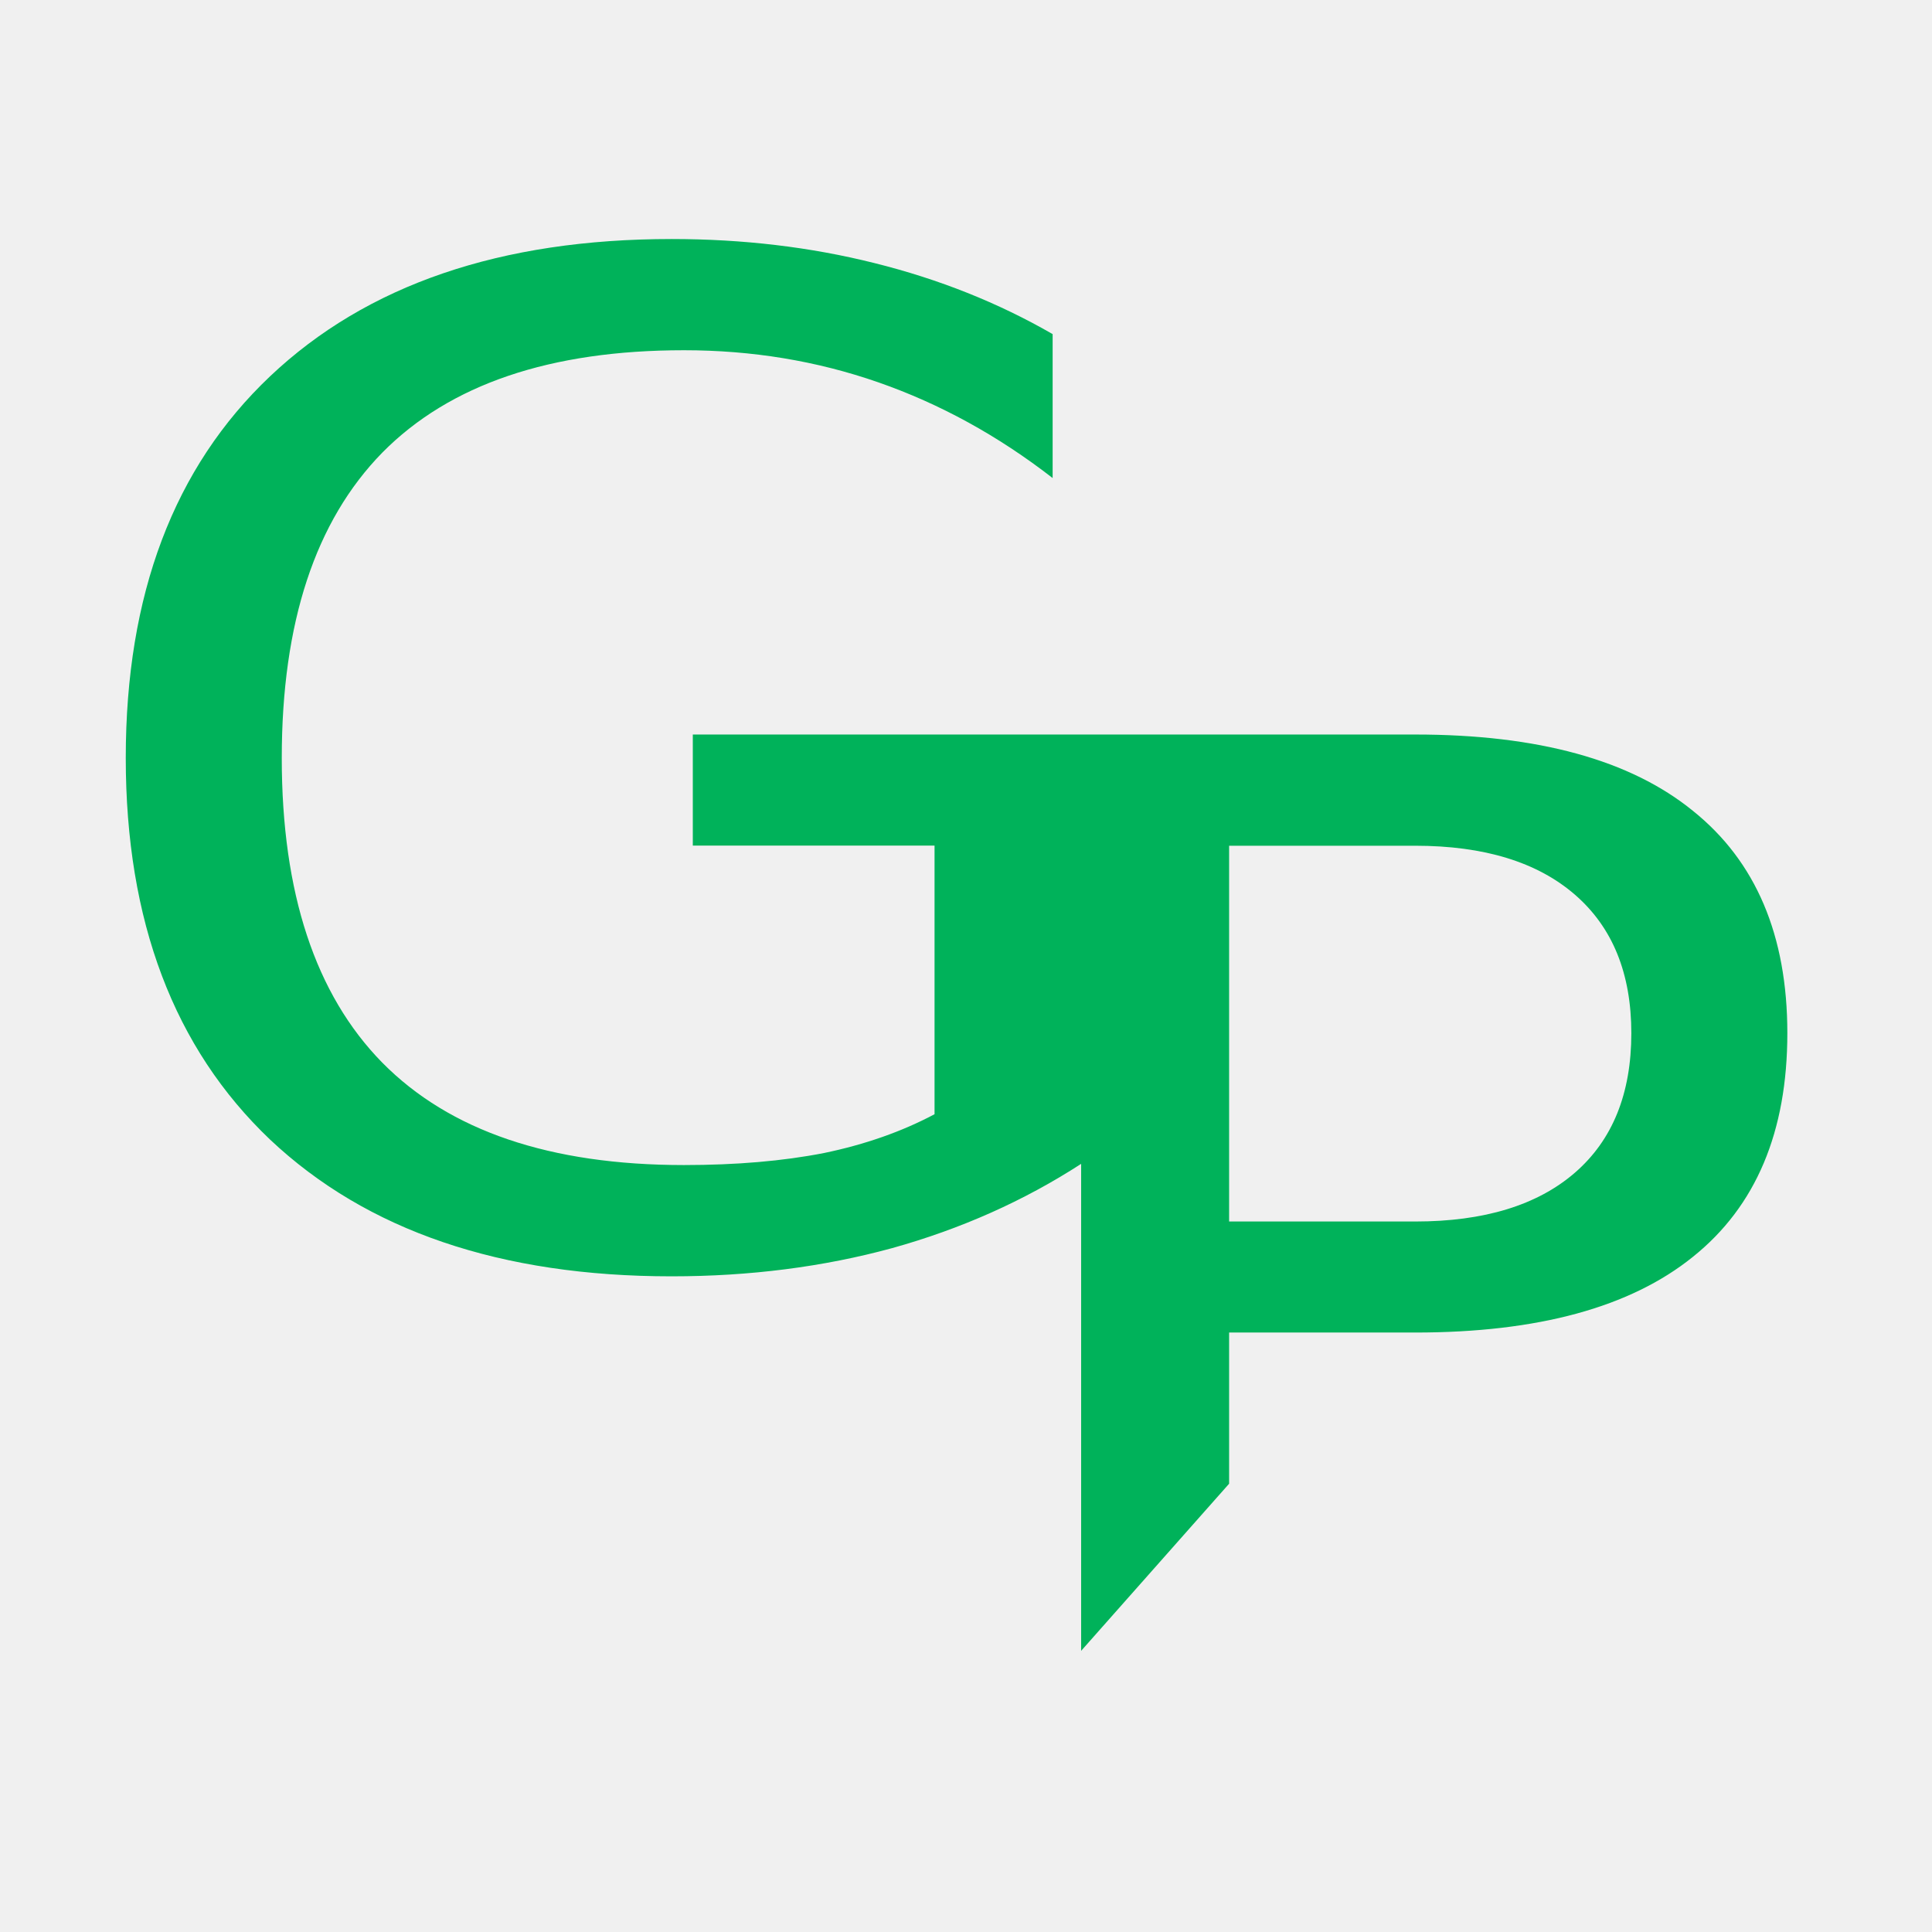
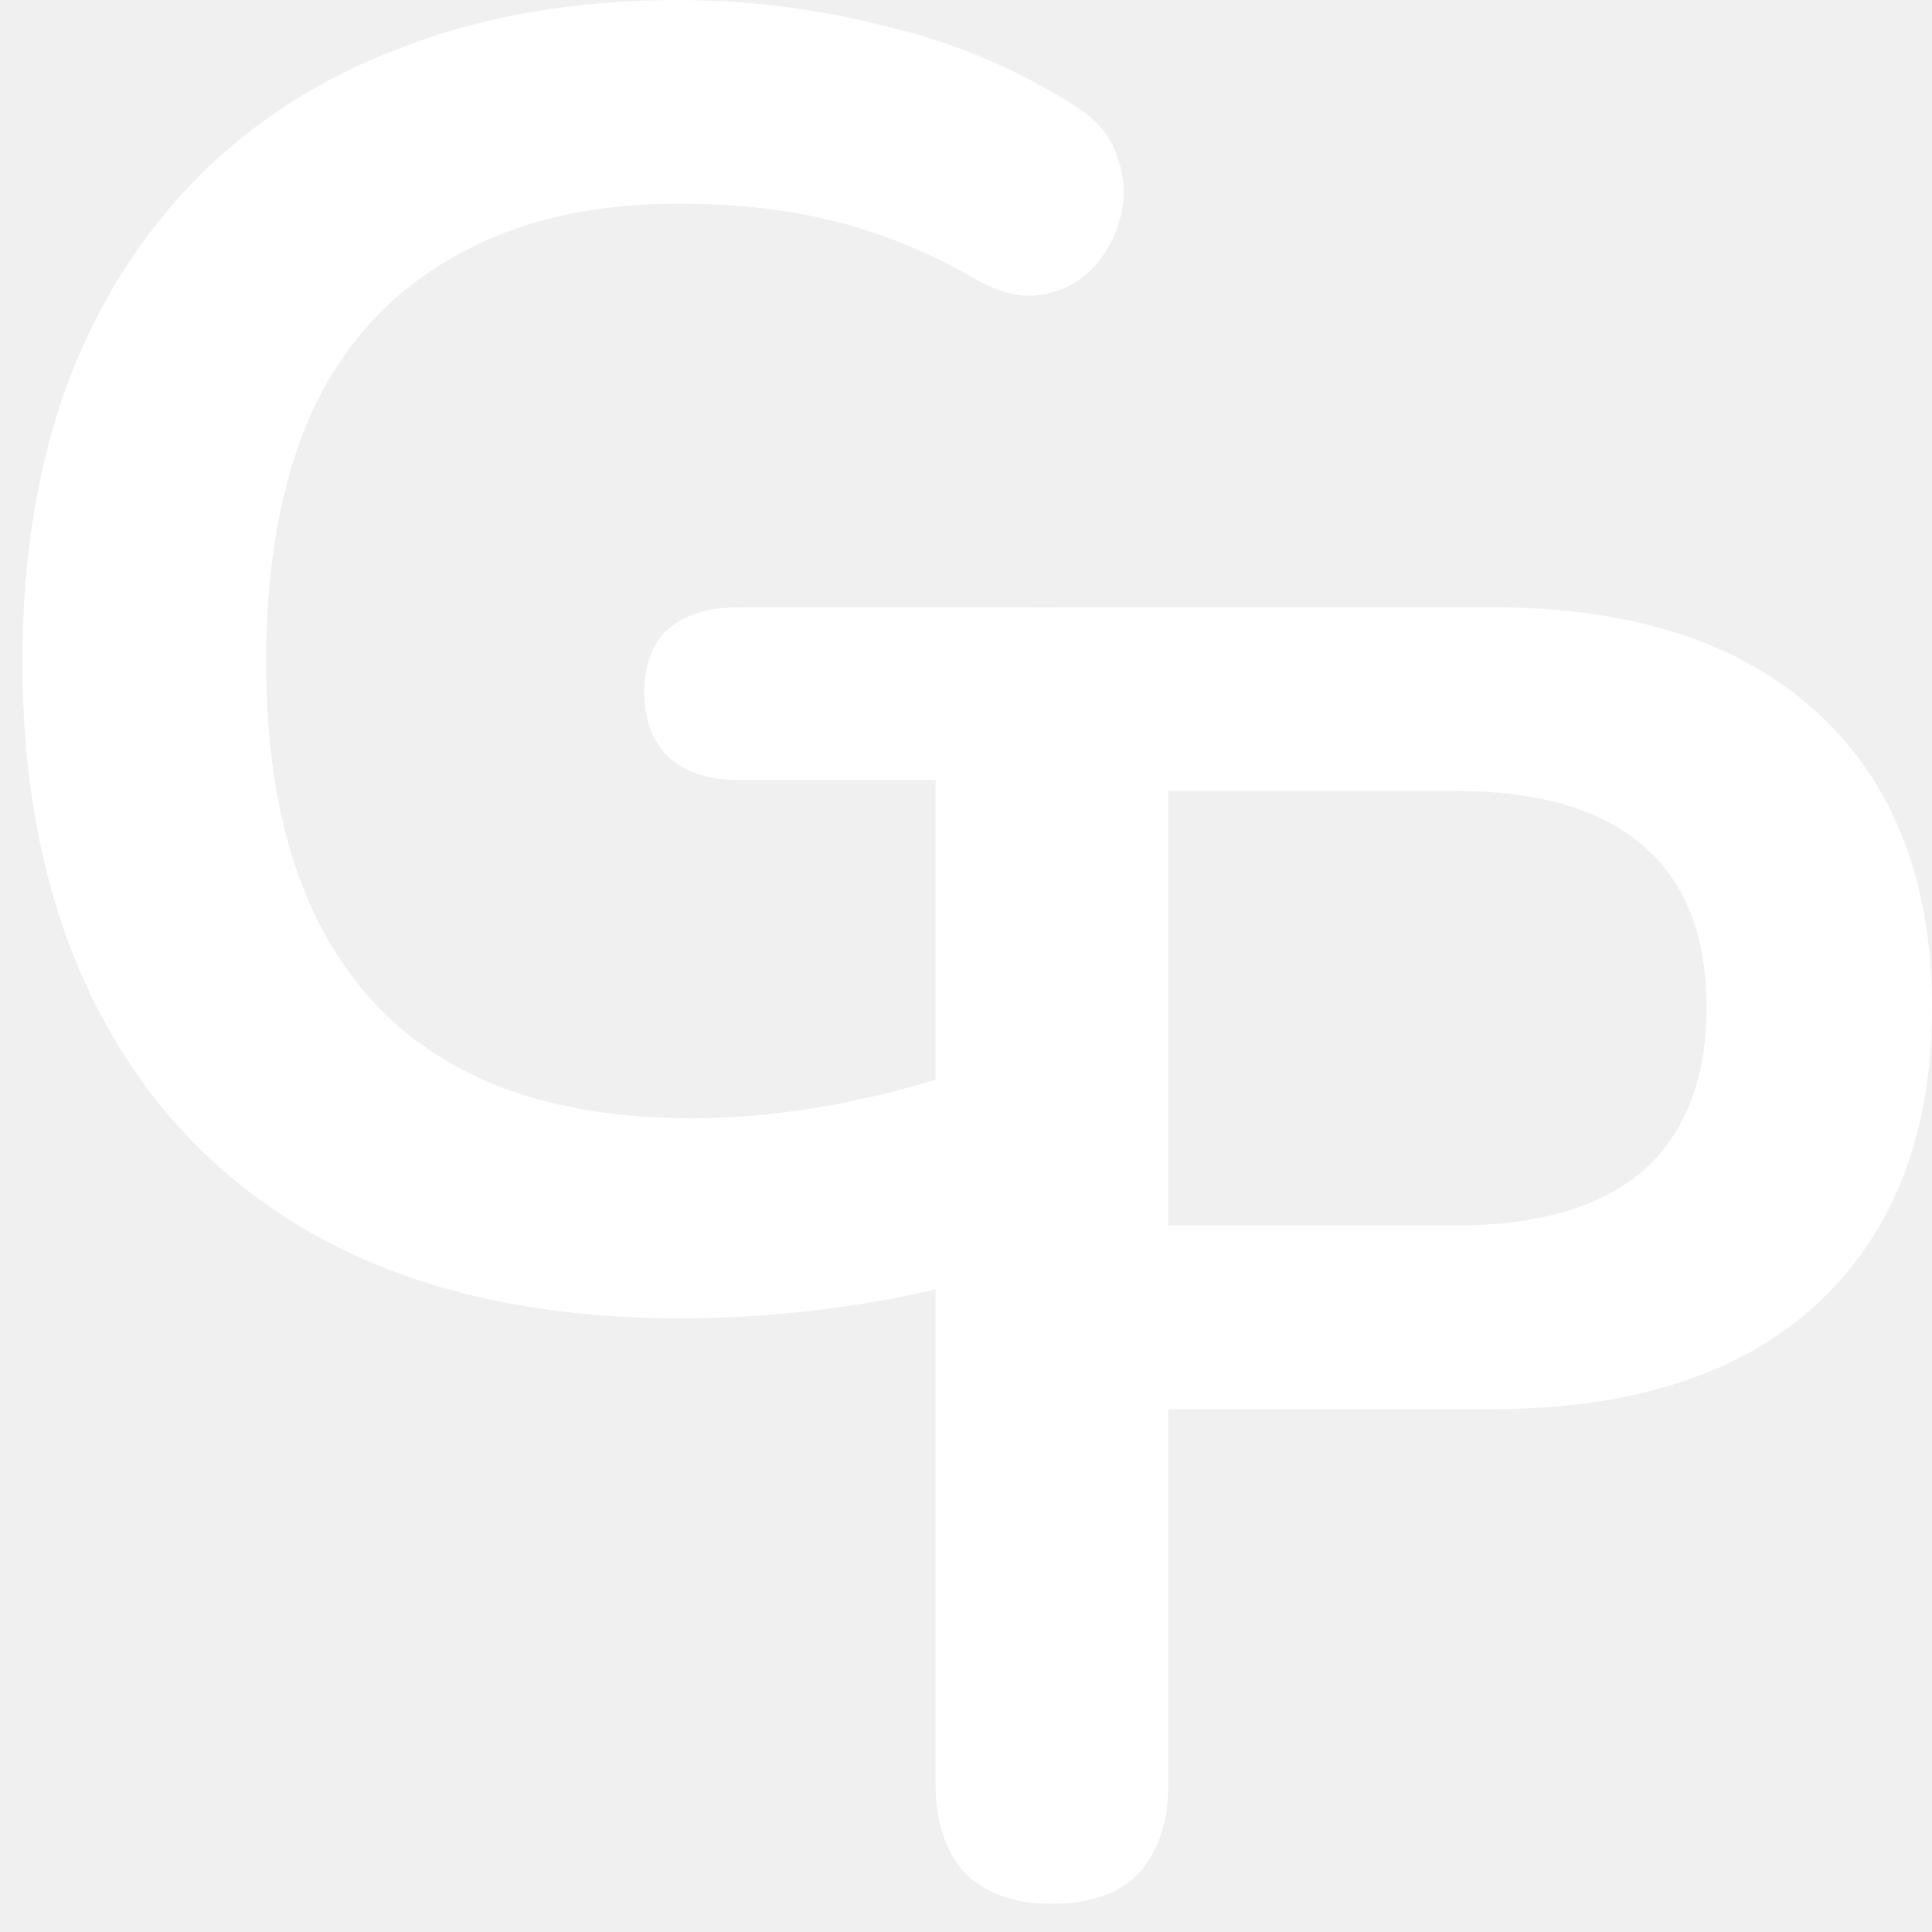
- <svg xmlns="http://www.w3.org/2000/svg" width="32" height="32" viewBox="0 0 32 32" version="1.1" id="svg8">
-   <defs id="defs2" />
-   <g id="layer1">
-     <path id="path837" style="font-size:23.76px;line-height:1.25;font-family:sans-serif;letter-spacing:0px;stroke-width:0.99;fill:#00B25A" d="m 11.124,3.959 c -2.831,0 -5.049,0.758 -6.65,2.273 -1.594,1.509 -2.391,3.616 -2.391,6.322 0,2.699 0.797,4.806 2.391,6.322 1.602,1.509 3.819,2.264 6.65,2.264 1.294,0 2.512,-0.156 3.652,-0.467 1.141,-0.318 2.184,-0.783 3.131,-1.396 v 8.066 l 2.451,-2.768 v -2.504 h 3.082 c 2.031,0 3.564,-0.418 4.6,-1.254 1.044,-0.836 1.564,-2.071 1.564,-3.705 0,-1.619 -0.521,-2.846 -1.564,-3.682 -1.036,-0.843 -2.569,-1.264 -4.6,-1.264 h -5.533 -6.432 v 1.84 h 4.004 v 4.449 c -0.542,0.288 -1.152,0.502 -1.832,0.643 -0.68,0.133 -1.453,0.199 -2.318,0.199 -2.217,0 -3.882,-0.566 -4.998,-1.697 C 5.223,16.471 4.667,14.788 4.667,12.555 c 0,-2.241 0.556,-3.925 1.664,-5.057 1.116,-1.131 2.781,-1.697 4.998,-1.697 1.125,0 2.197,0.176 3.217,0.531 1.019,0.355 1.983,0.883 2.889,1.586 V 5.534 C 16.537,5.016 15.554,4.624 14.486,4.358 13.426,4.092 12.306,3.959 11.124,3.959 Z m 9.234,10.049 h 3.082 c 1.141,0 2.024,0.271 2.646,0.811 0.623,0.54 0.934,1.304 0.934,2.295 0,0.998 -0.311,1.769 -0.934,2.309 -0.623,0.54 -1.506,0.809 -2.646,0.809 h -3.082 z" />
-   </g>
+ <svg xmlns="http://www.w3.org/2000/svg" width="51" height="51" viewBox="0 0 51 51" fill="none">
+   <path fill-rule="evenodd" clip-rule="evenodd" d="M8.464 32.688C11.056 34.096 14.224 34.8 17.968 34.8C19.728 34.8 21.52 34.64 23.344 34.32C23.808 34.23 24.259 34.136 24.696 34.036V47.086C24.696 48.078 24.952 48.862 25.464 49.438C26.008 49.982 26.776 50.254 27.768 50.254C28.792 50.254 29.56 49.982 30.072 49.438C30.584 48.862 30.84 48.078 30.84 47.086V37.198H39.384C43.096 37.198 45.96 36.27 47.976 34.414C49.992 32.526 51 29.918 51 26.59C51 23.262 49.992 20.67 47.976 18.814C45.96 16.958 43.096 16.03 39.384 16.03H27.816C27.737 16.03 27.66 16.032 27.585 16.035C27.532 16.033 27.478 16.032 27.424 16.032H19.504C18.704 16.032 18.08 16.224 17.632 16.608C17.216 16.992 17.008 17.552 17.008 18.288C17.008 18.992 17.216 19.552 17.632 19.968C18.08 20.384 18.704 20.592 19.504 20.592H24.696V28.505C23.859 28.757 23.009 28.967 22.144 29.136C20.832 29.392 19.536 29.52 18.256 29.52C14.544 29.52 11.744 28.496 9.856 26.448C7.968 24.4 7.024 21.408 7.024 17.472C7.024 14.88 7.424 12.688 8.224 10.896C9.056 9.104 10.288 7.744 11.92 6.816C13.552 5.856 15.552 5.376 17.92 5.376C19.456 5.376 20.848 5.536 22.096 5.856C23.344 6.176 24.576 6.688 25.792 7.392C26.432 7.744 27.008 7.872 27.52 7.776C28.064 7.68 28.512 7.44 28.864 7.056C29.216 6.672 29.456 6.224 29.584 5.712C29.712 5.168 29.68 4.64 29.488 4.128C29.328 3.616 28.976 3.184 28.432 2.832C26.832 1.808 25.12 1.088 23.296 0.672C21.504 0.224 19.712 0 17.92 0C15.2 0 12.768 0.416 10.624 1.248C8.48 2.048 6.656 3.216 5.152 4.752C3.68 6.256 2.544 8.08 1.744 10.224C0.976 12.368 0.592 14.784 0.592 17.472C0.592 21.024 1.264 24.096 2.608 26.688C3.952 29.28 5.904 31.28 8.464 32.688ZM38.424 32.35H30.84V20.878H38.424C40.6 20.878 42.248 21.358 43.368 22.318C44.488 23.278 45.048 24.702 45.048 26.59C45.048 28.478 44.488 29.918 43.368 30.91C42.248 31.87 40.6 32.35 38.424 32.35Z" fill="white" />
</svg>
